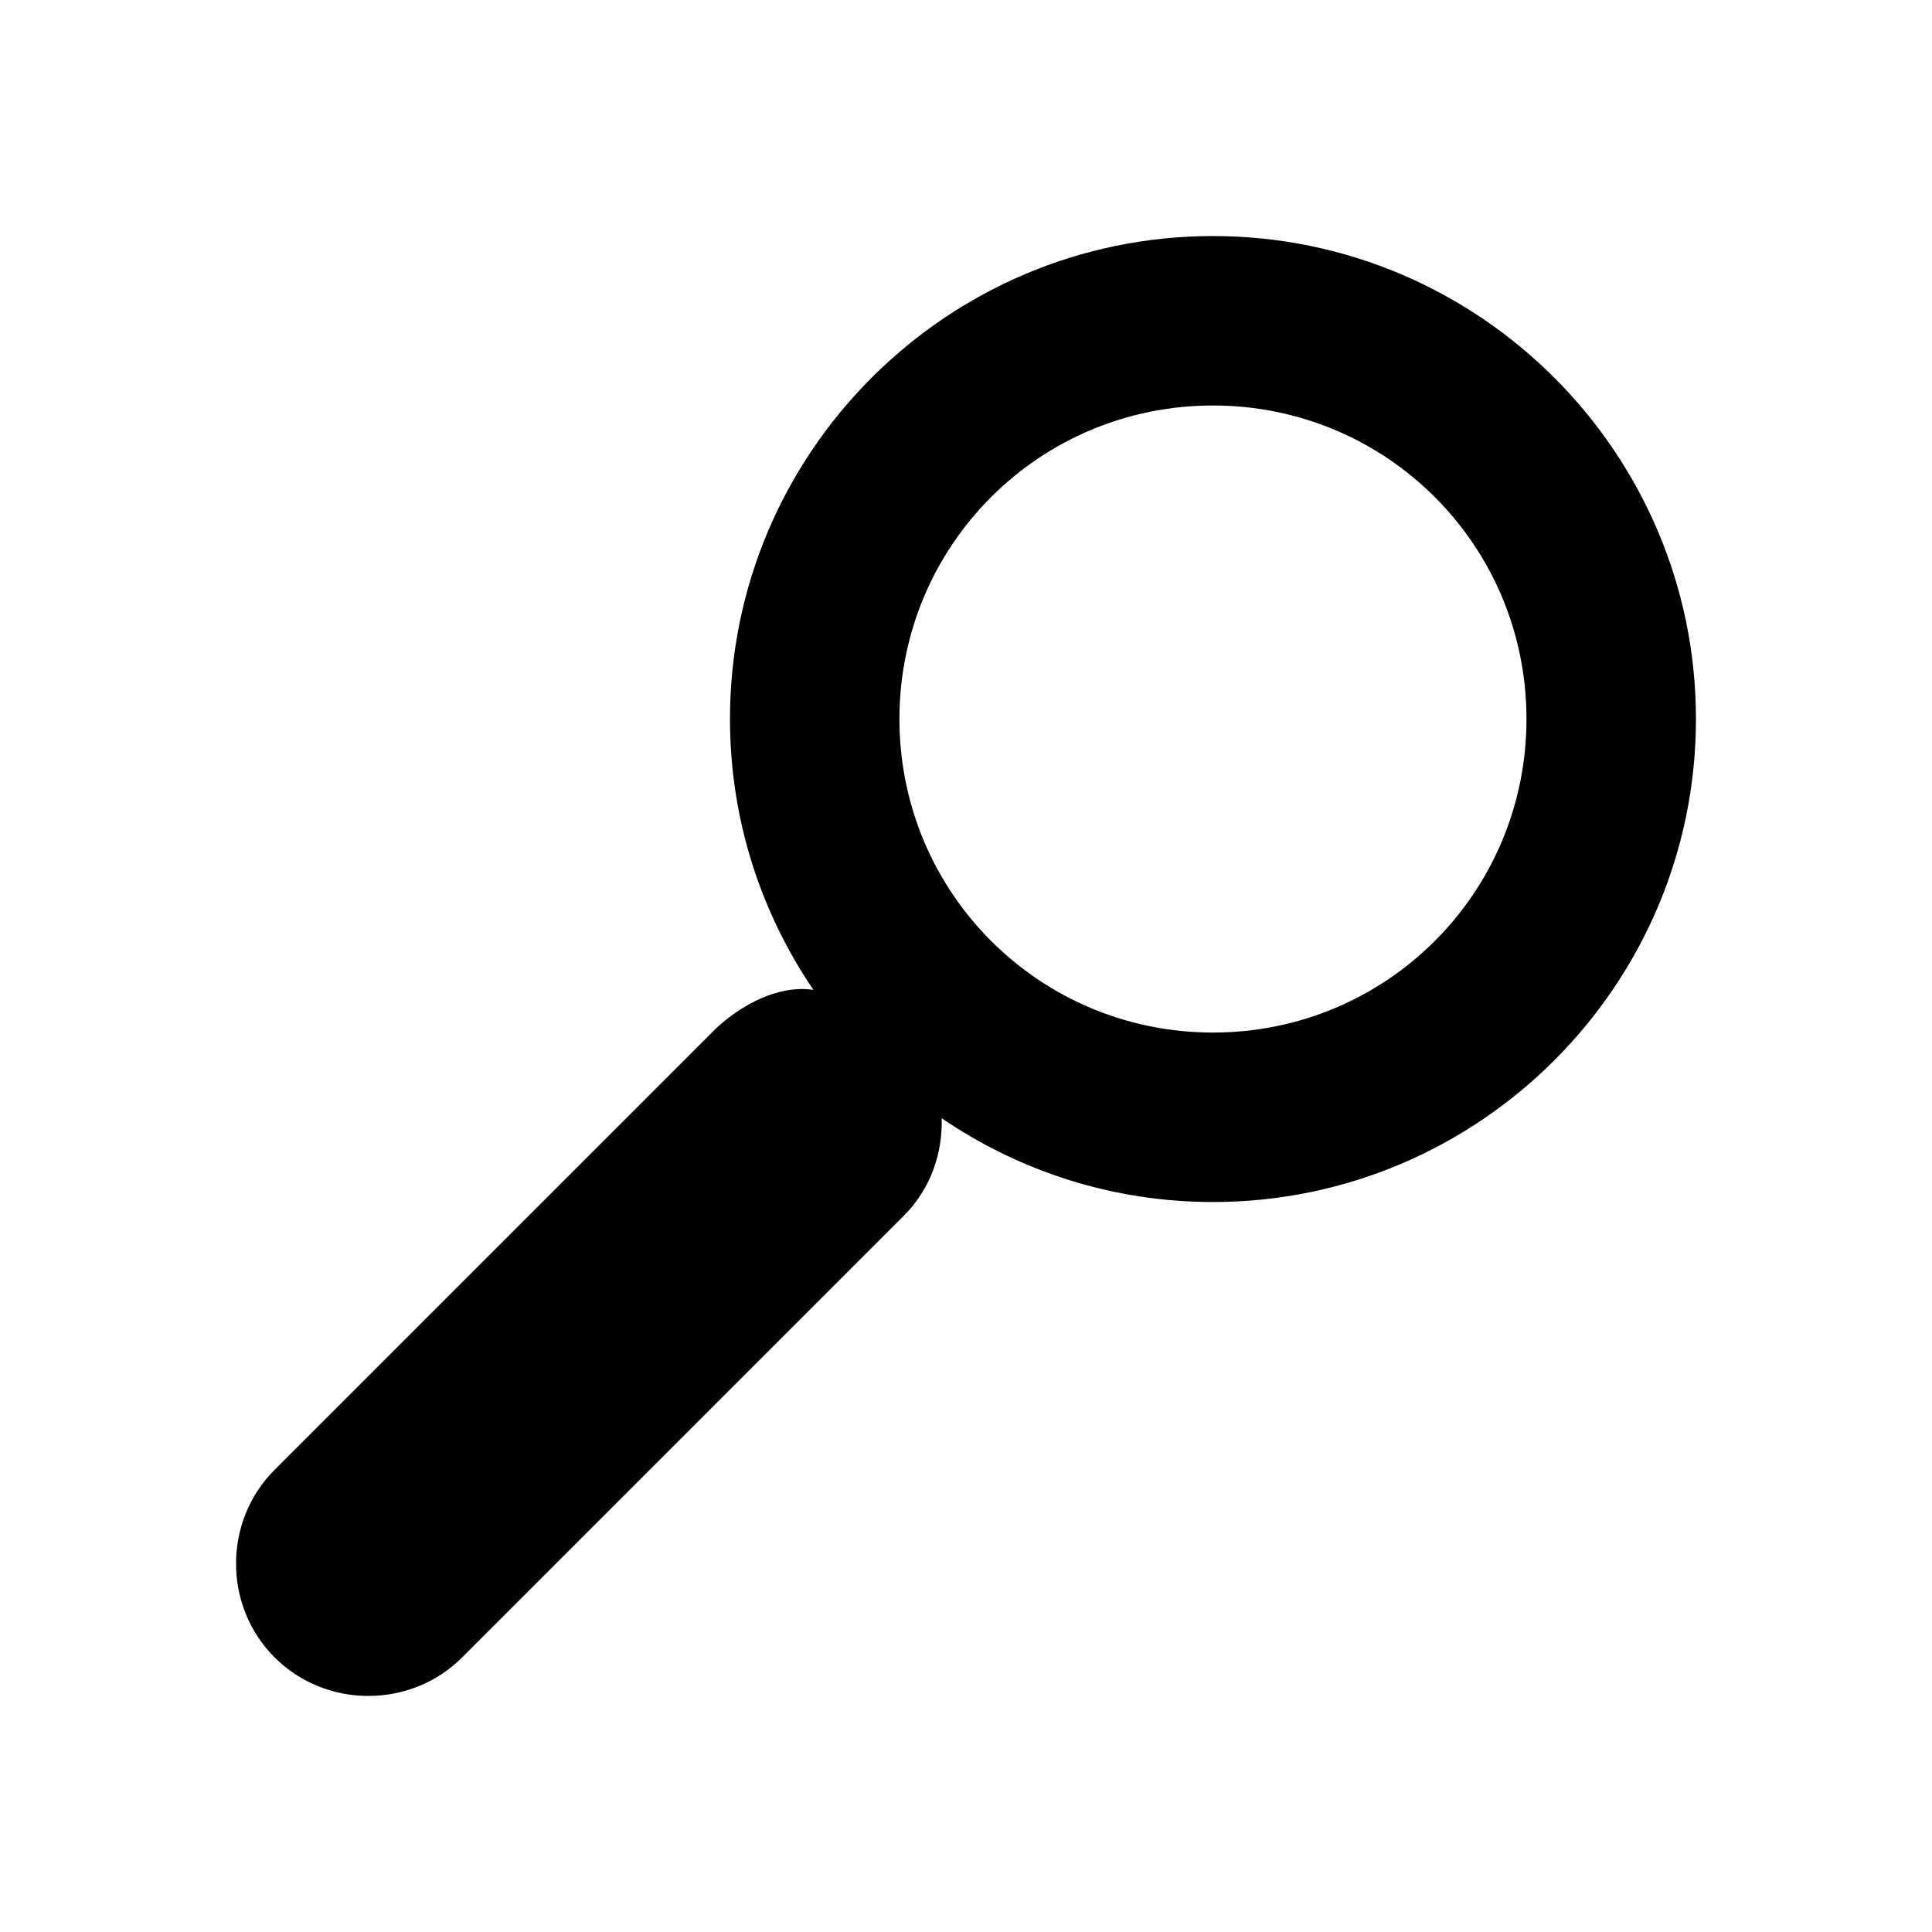
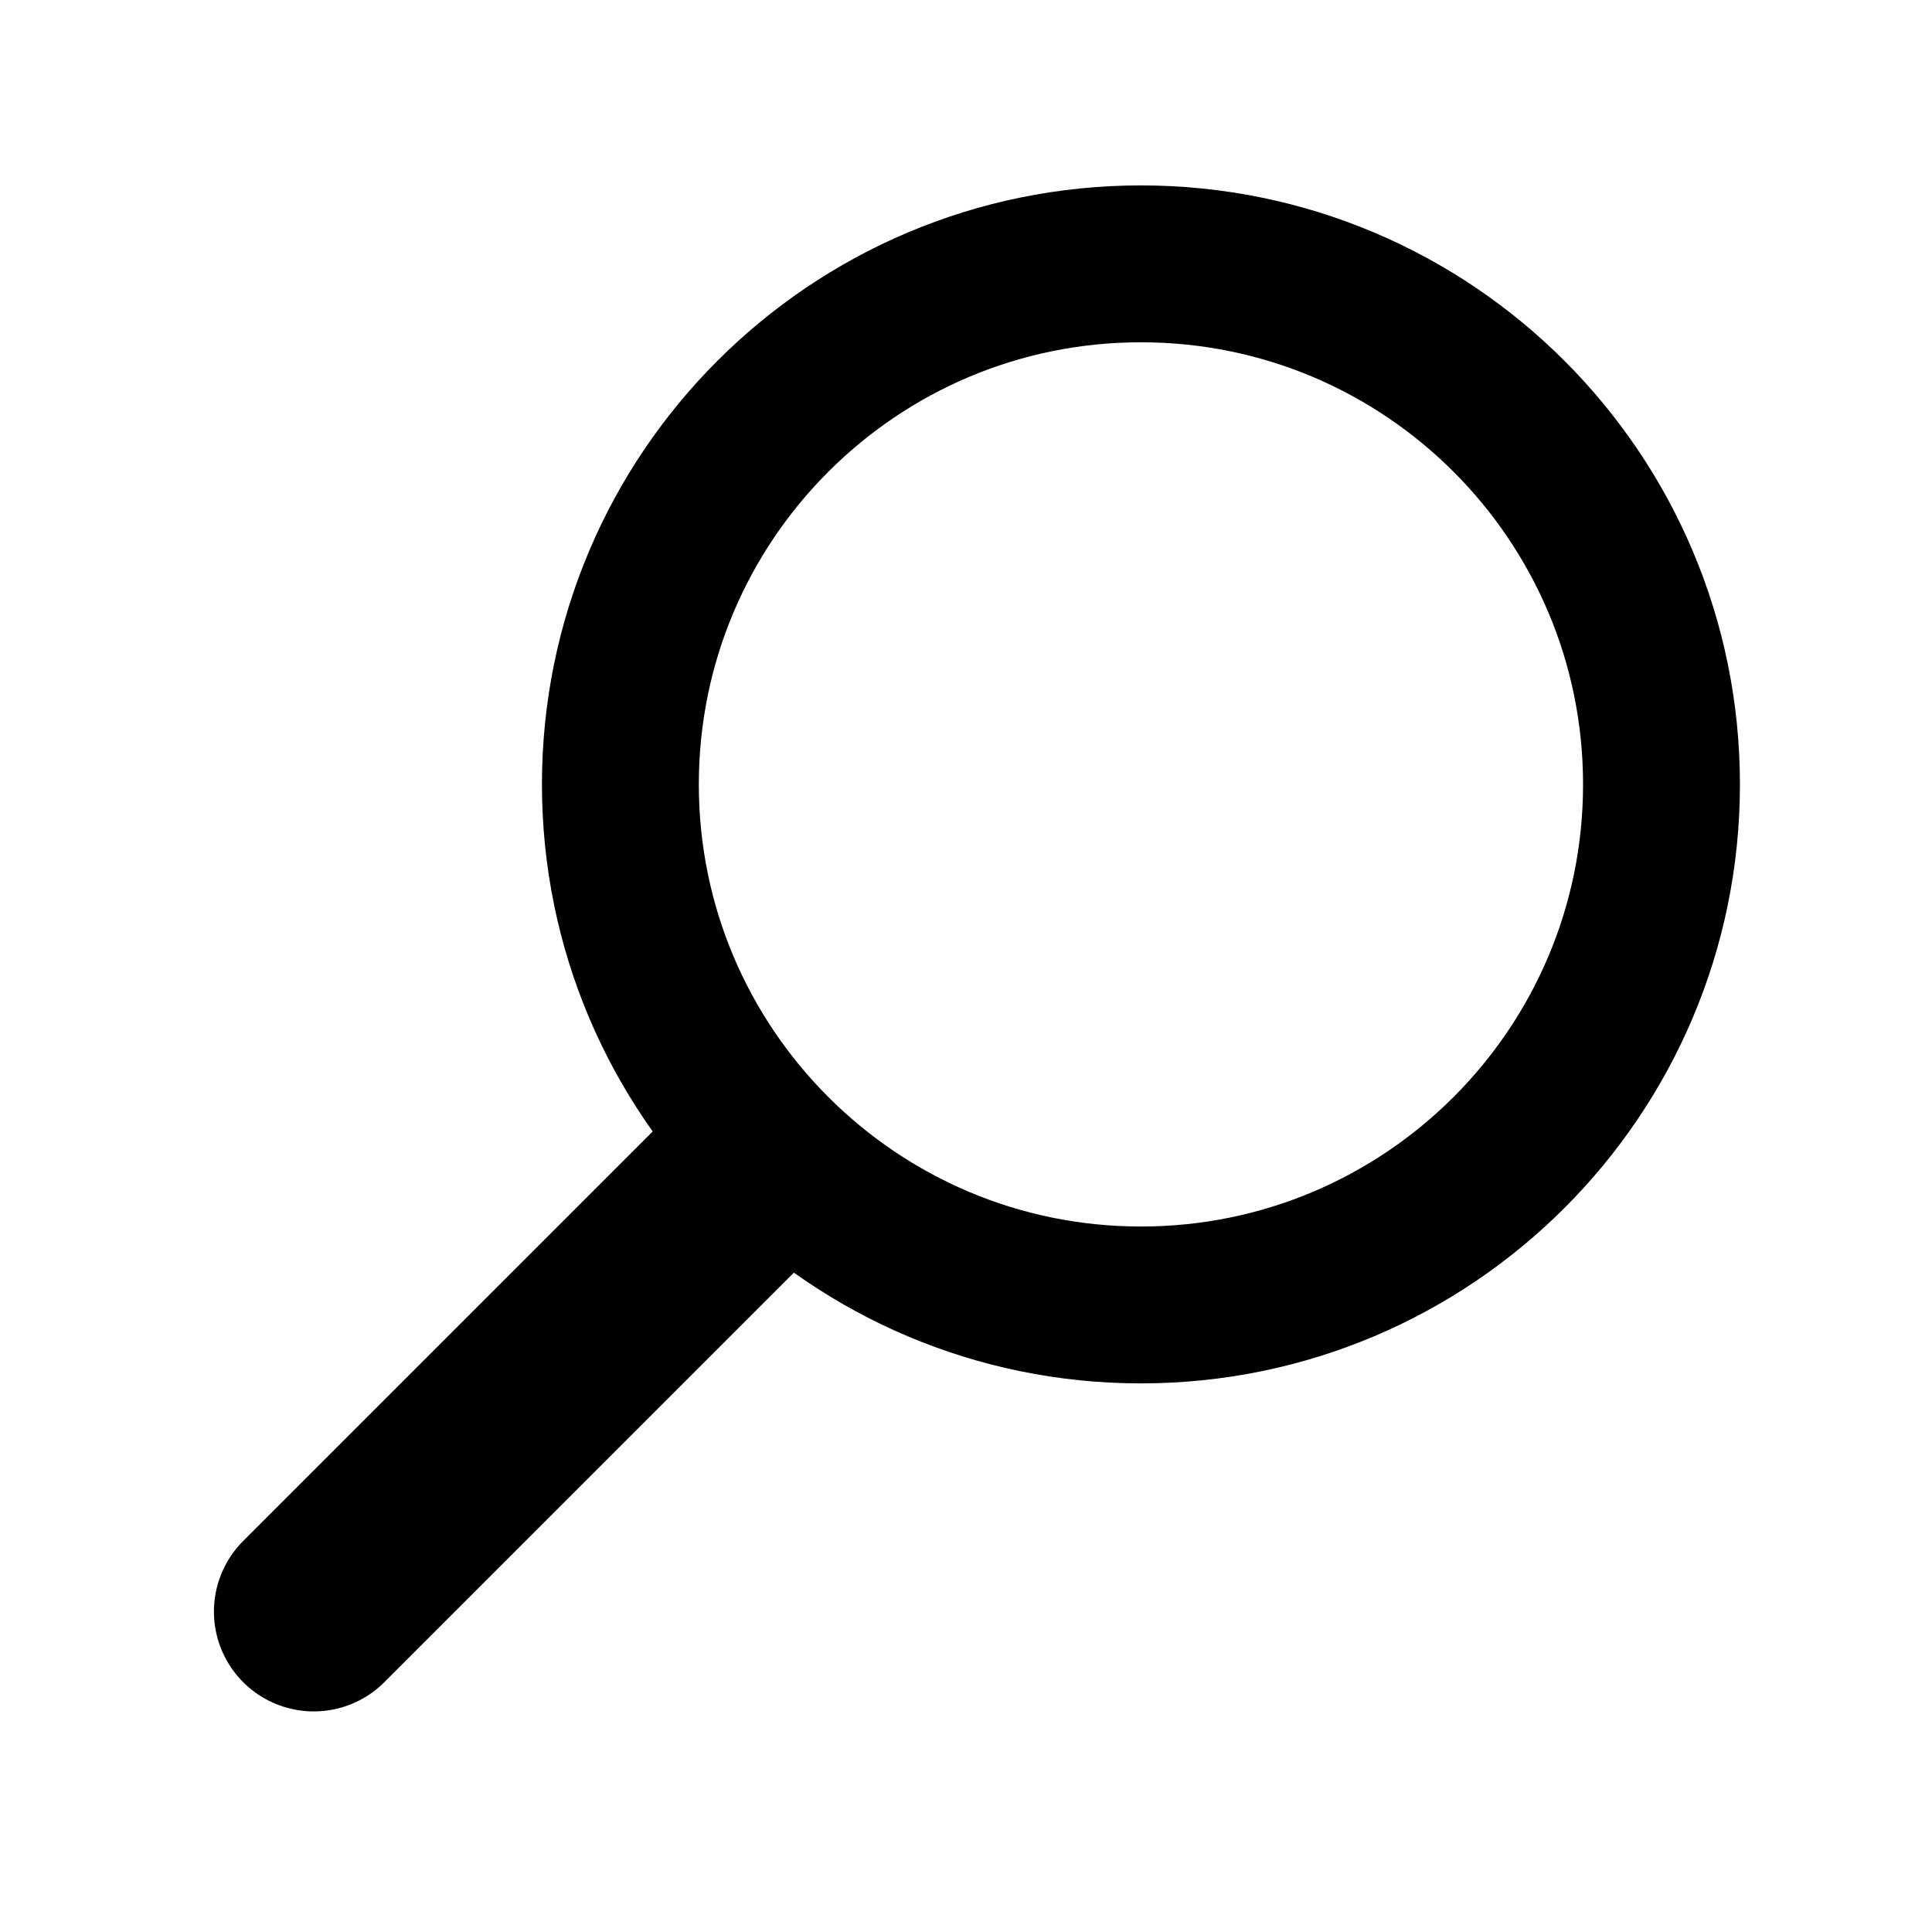
- <svg xmlns="http://www.w3.org/2000/svg" width="512" height="512" viewBox="0 0 135.467 135.467" version="1.1" id="svg1">
-   <defs id="defs1" />
+ <svg xmlns="http://www.w3.org/2000/svg" width="512" height="512" viewBox="0 0 135.467 135.467" version="1.1">
  <g id="layer1">
-     <g id="path1" style="opacity:1">
-       <path style="baseline-shift:baseline;display:inline;overflow:visible;vector-effect:none;stroke-linecap:round;stroke-linejoin:round;enable-background:accumulate;stop-color:#000000;stop-opacity:1" d="M 85.05,19.75 A 30.667,30.667 0 0 0 54.383,50.417 30.667,30.667 0 0 0 85.05,81.084 30.667,30.667 0 0 0 115.717,50.417 30.667,30.667 0 0 0 85.05,19.75 Z m 0,5.483 A 25.184,25.184 0 0 1 110.234,50.417 25.184,25.184 0 0 1 85.05,75.601 25.184,25.184 0 0 1 59.866,50.417 25.184,25.184 0 0 1 85.05,25.233 Z m -28.249,47.328 c -1.559,0 -3.119,0.597 -4.314,1.792 L 21.516,105.323 c -2.39,2.39 -2.39,6.238 0,8.627 2.39,2.39 6.238,2.39 8.627,0 L 61.114,82.98 c 2.39,-2.39 2.39,-6.238 0,-8.627 -1.195,-1.195 -2.754,-1.792 -4.313,-1.792 z" id="path2" />
-       <path style="baseline-shift:baseline;display:inline;overflow:visible;vector-effect:none;stroke-linecap:round;stroke-linejoin:round;enable-background:accumulate;stop-color:#000000;stop-opacity:1" d="m 85.051,16.551 c -18.666,1.9e-5 -33.867,15.199 -33.867,33.865 6e-6,7.033 2.163,13.571 5.852,18.992 -2.475,-0.374 -5.064,1.071 -6.811,2.682 L 19.254,103.061 c -3.604,3.604 -3.604,9.548 0,13.152 3.604,3.604 9.548,3.604 13.152,0 L 63.377,85.242 c 1.869,-1.869 2.722,-4.361 2.652,-6.836 5.428,3.702 11.974,5.877 19.021,5.877 C 103.717,84.283 118.916,69.082 118.916,50.416 118.916,31.75 103.717,16.551 85.051,16.551 Z m 0,11.881 c 12.179,1.05e-4 21.982,9.805 21.982,21.984 -10e-5,12.179 -9.803,21.984 -21.982,21.984 C 72.871,72.4 63.067,62.595 63.066,50.416 63.067,38.237 72.871,28.432 85.051,28.432 Z" id="path3" />
-     </g>
+     <circle cx="80.0" cy="55.0" r="36.5" style="fill:none;stroke:#000000;stroke-width:11.0" />
+     <line x1="51.009" y1="83.991" x2="22.0" y2="113.0" style="stroke:#000000;stroke-width:14.0;stroke-linecap:round" />
  </g>
</svg>
